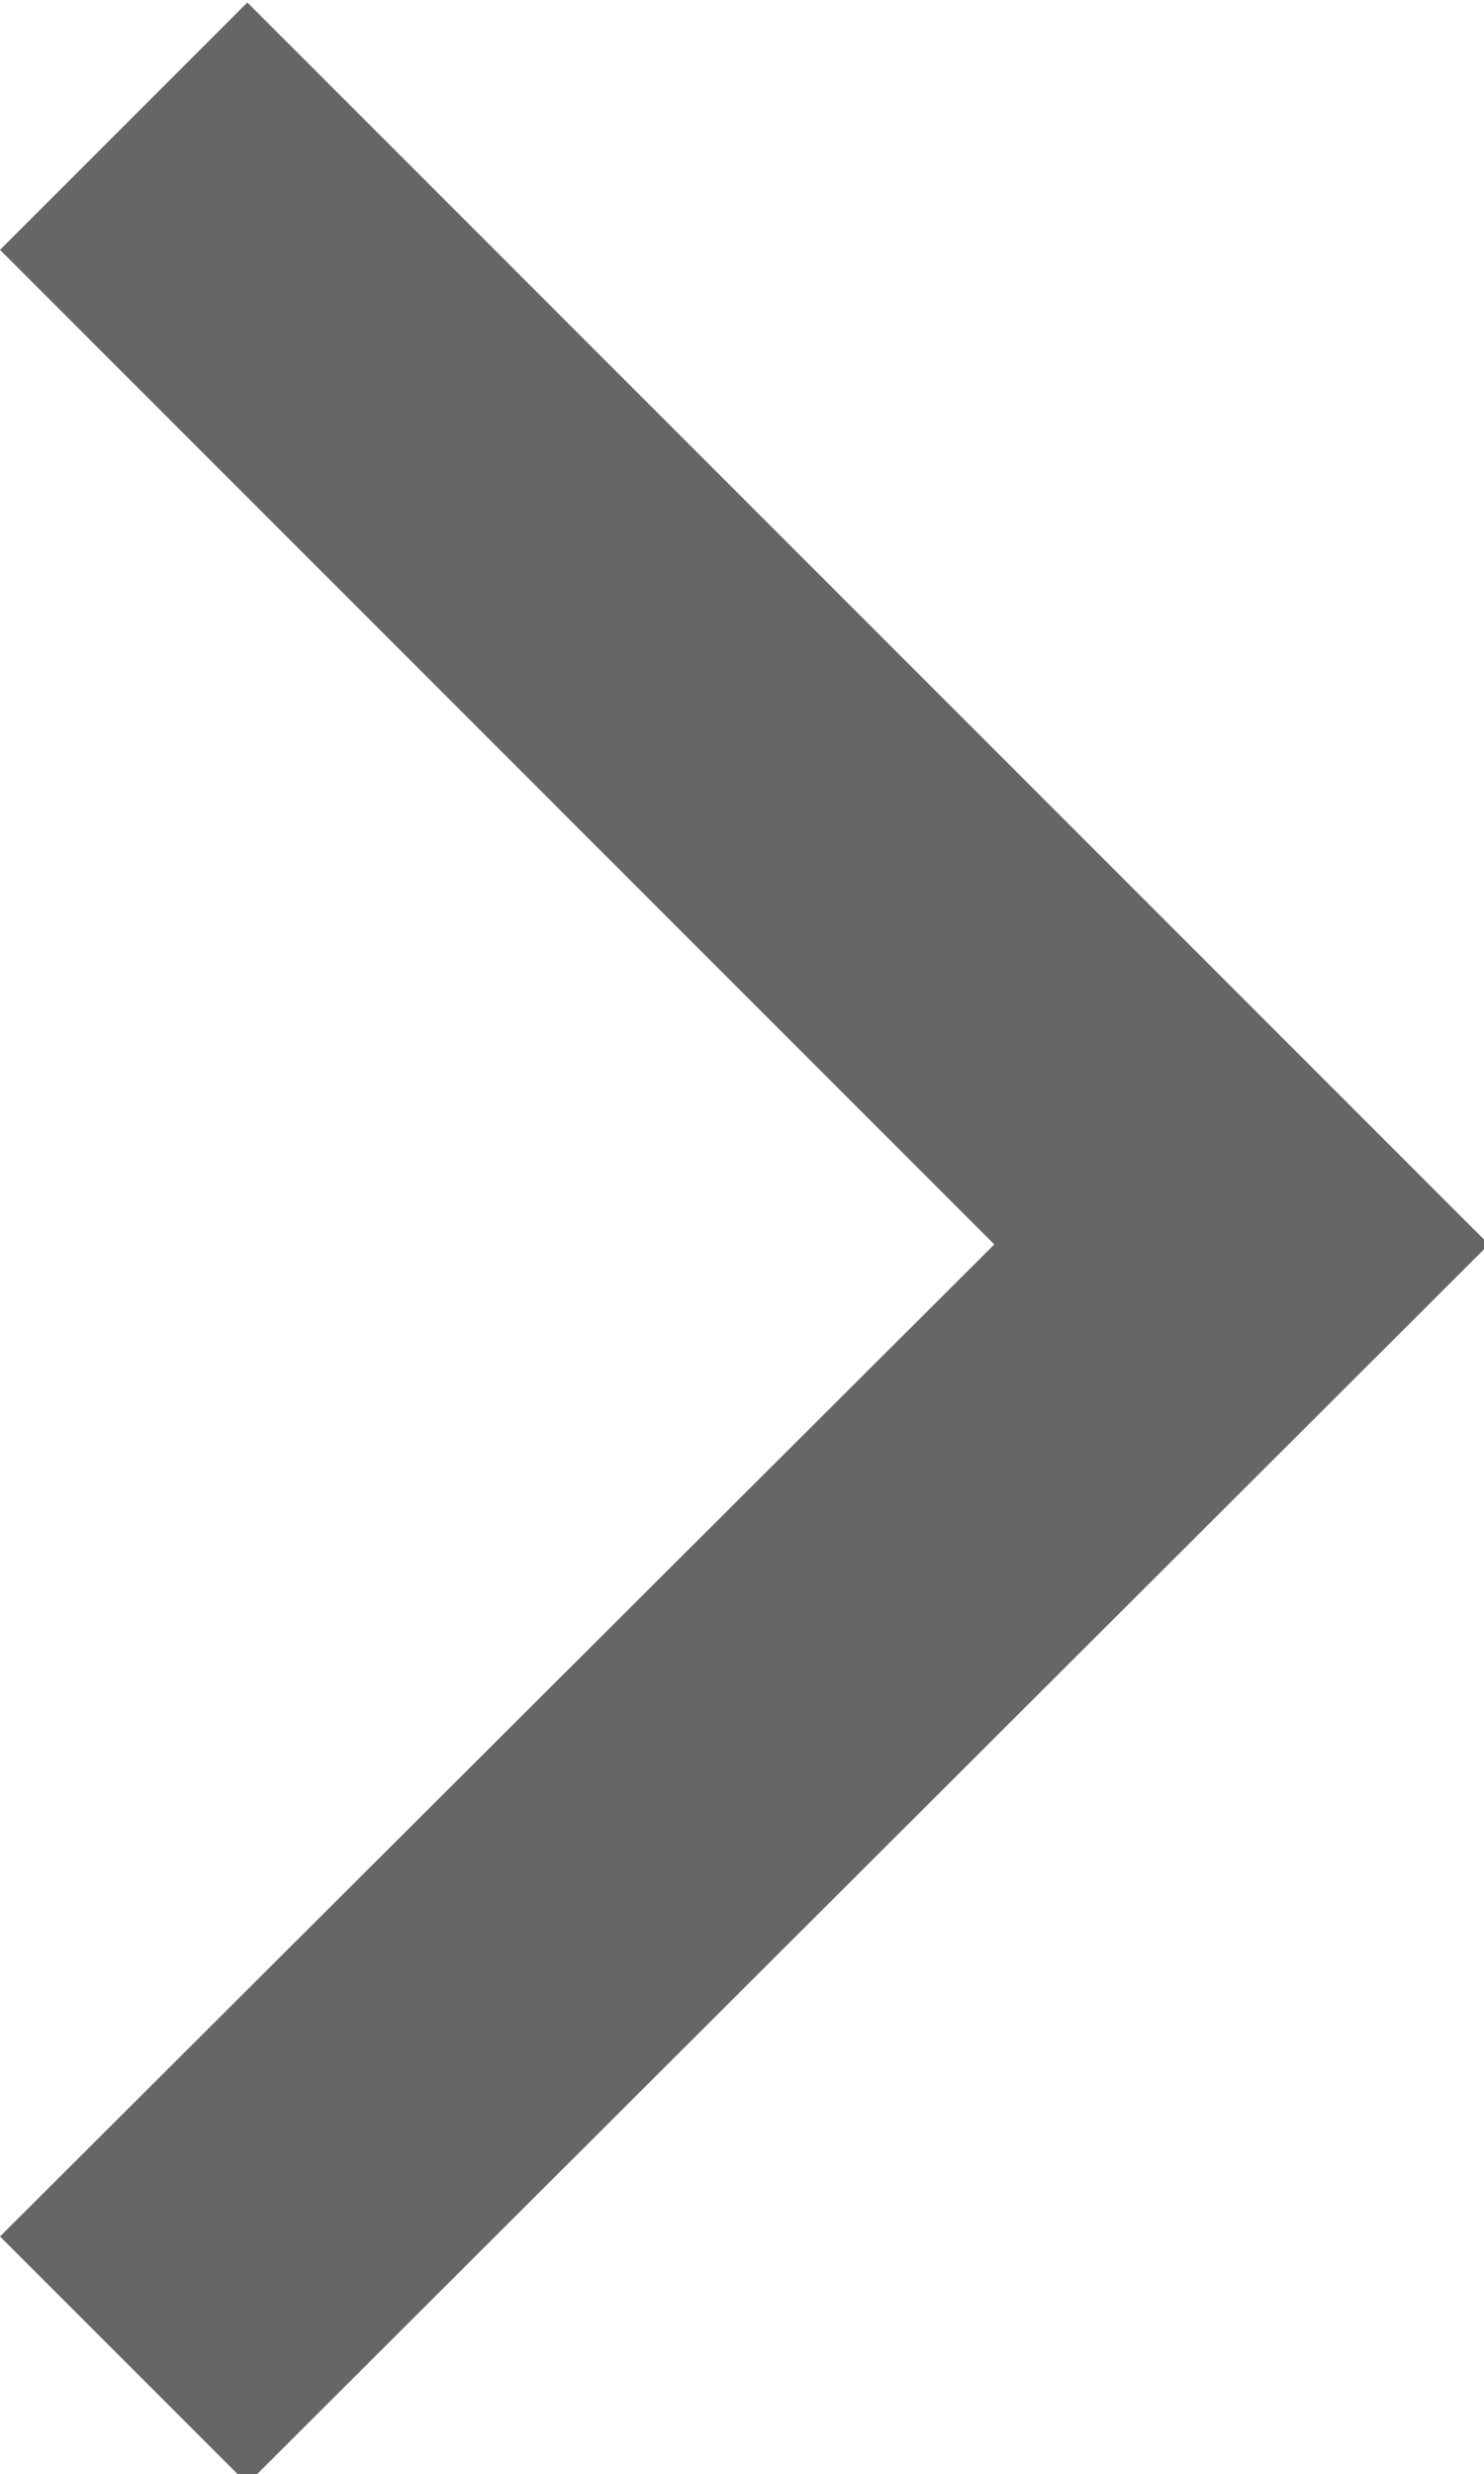
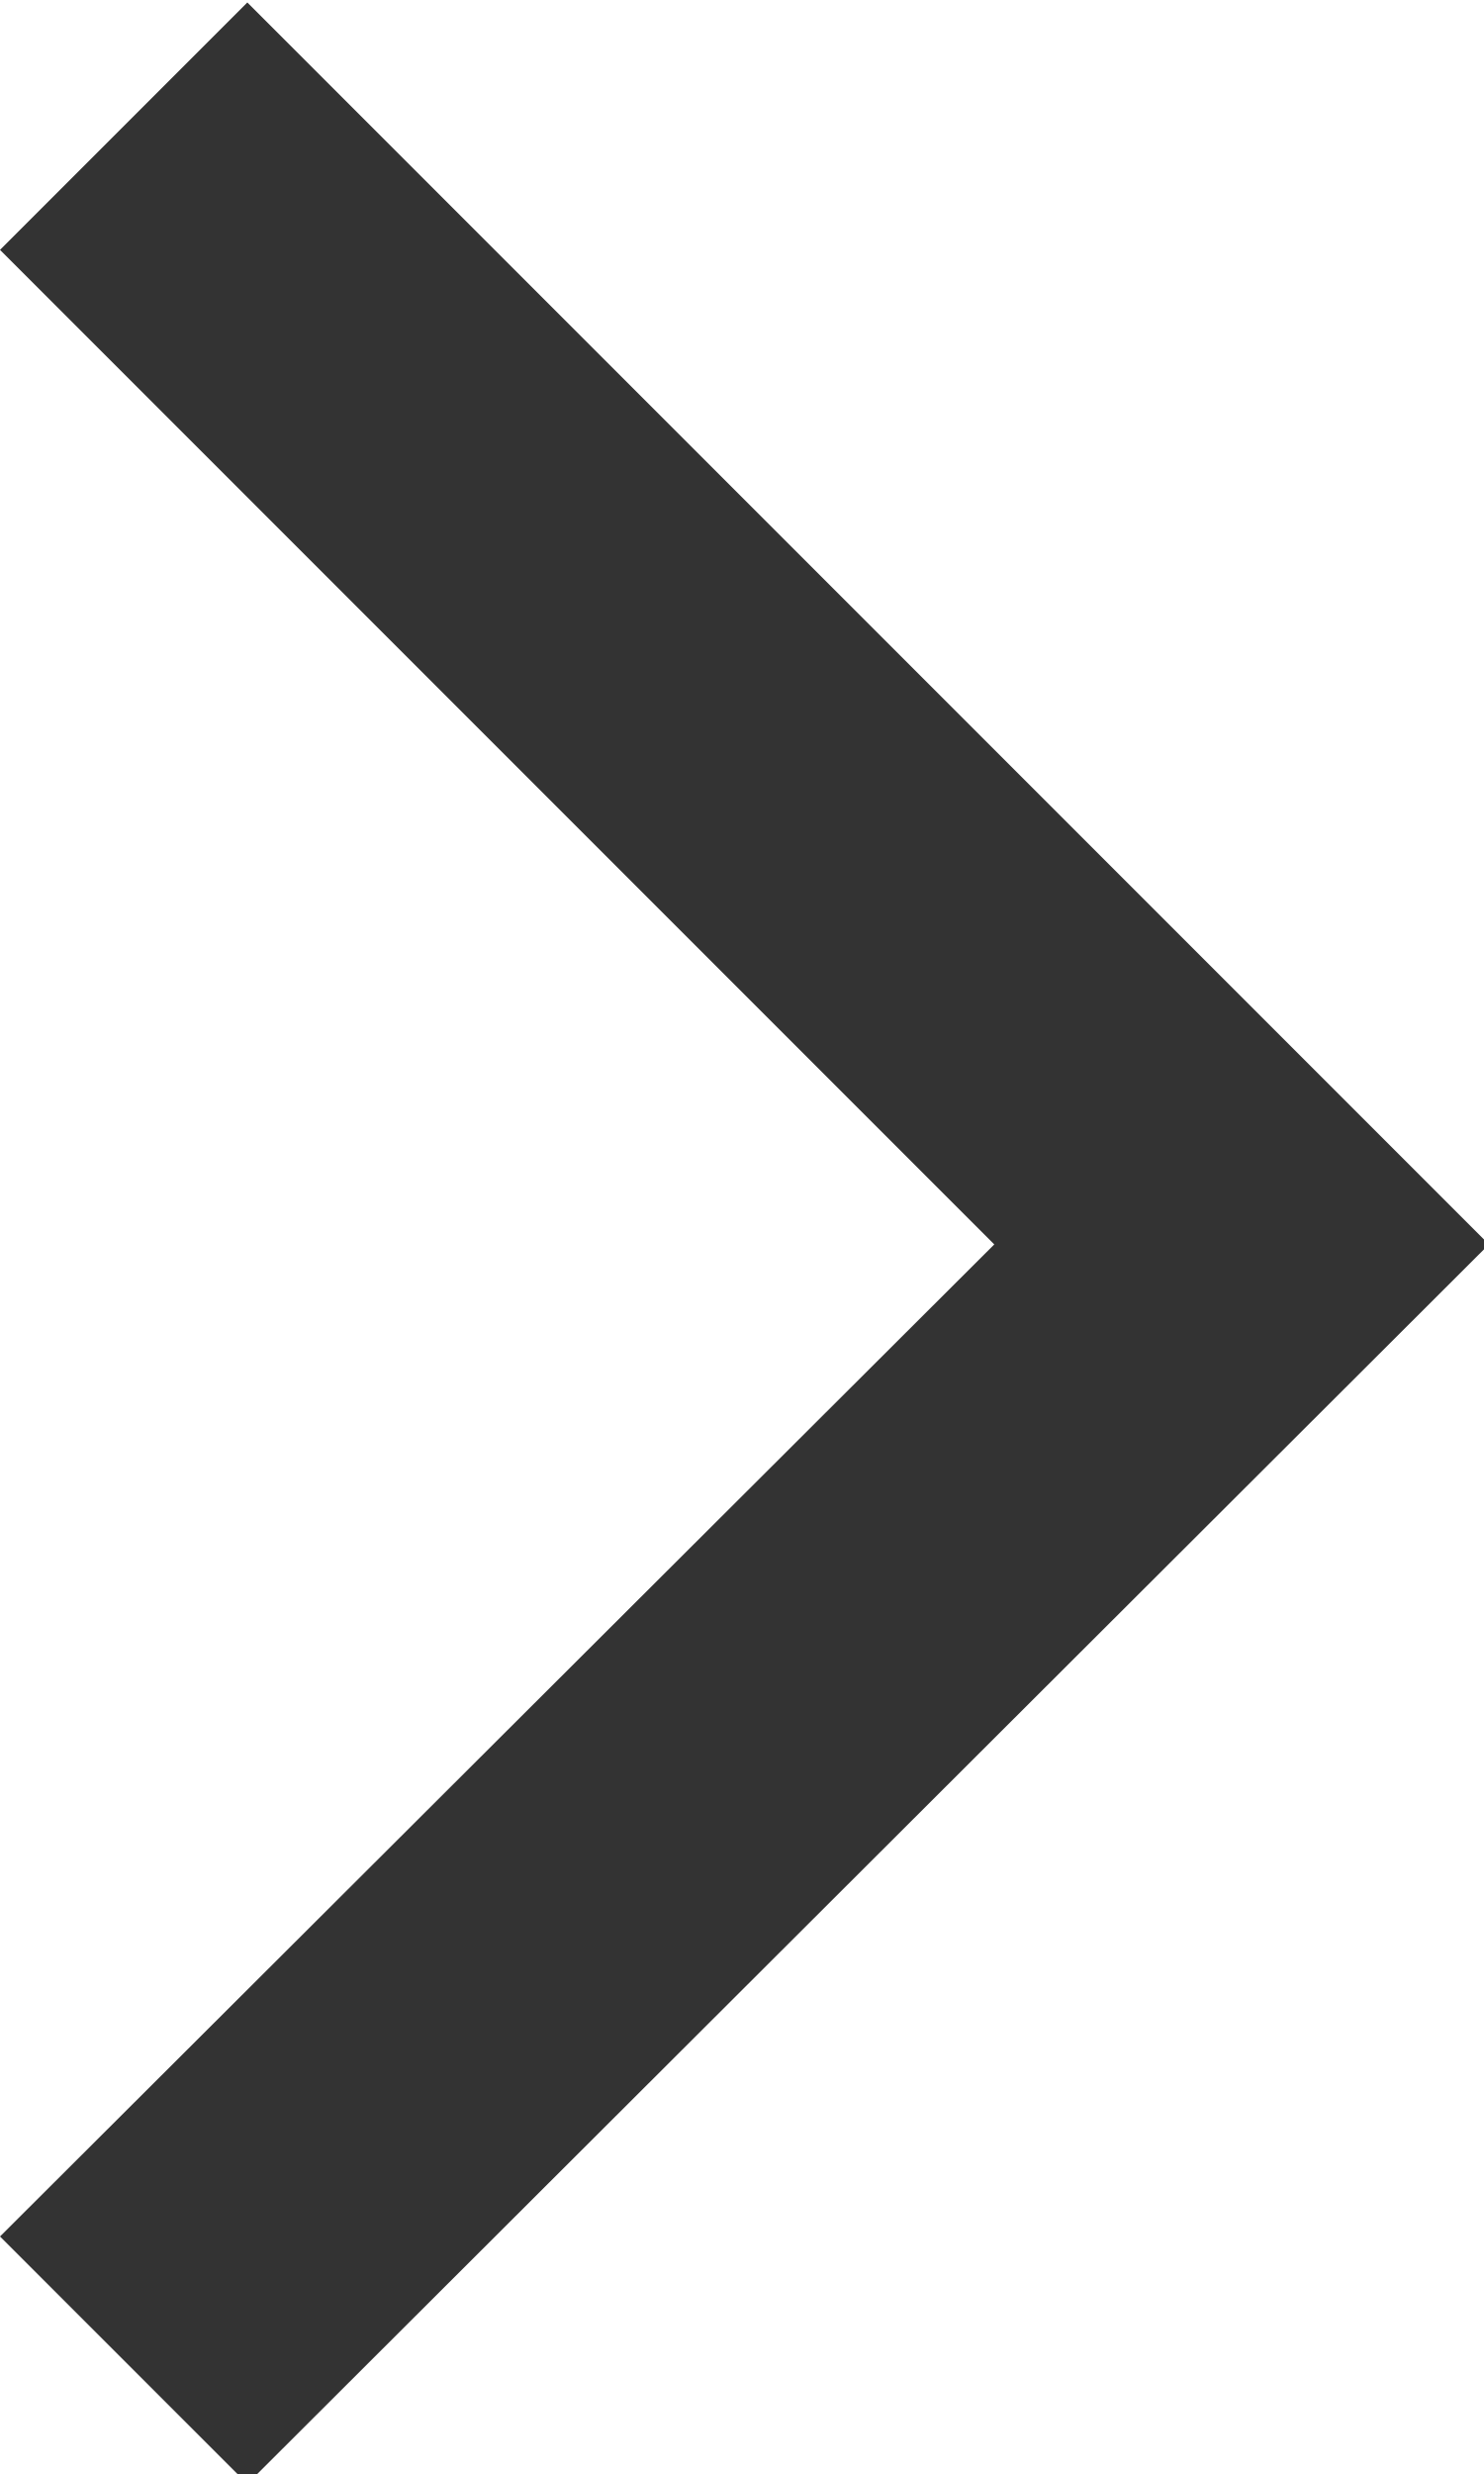
- <svg xmlns="http://www.w3.org/2000/svg" width="6px" height="10px" version="1.1" viewBox="0 0 6 10">
-   <g fill="#000" opacity=".6" fill-rule="evenodd">
-     <g transform="translate(-418 -105)">
-       <polygon transform="translate(421.02 110.02) rotate(-90) translate(-421.02 -110.02)" points="426.03 108 421.01 113.02 416 108 417 107 421.01 111.02 425.03 107" />
+ <svg xmlns="http://www.w3.org/2000/svg" width="6px" height="10px" version="1.1" viewBox="0 0 6 10" id="svg8">
+   <defs id="defs12" />
+   <g fill="#000" opacity=".6" fill-rule="evenodd" id="g6" style="opacity:0.8">
+     <g transform="translate(-418 -105)" id="g4" style="">
+       <polygon transform="translate(421.02 110.02) rotate(-90) translate(-421.02 -110.02)" points="426.03 108 421.01 113.02 416 108 417 107 421.01 111.02 425.03 107" id="polygon2" style="" />
    </g>
  </g>
</svg>
